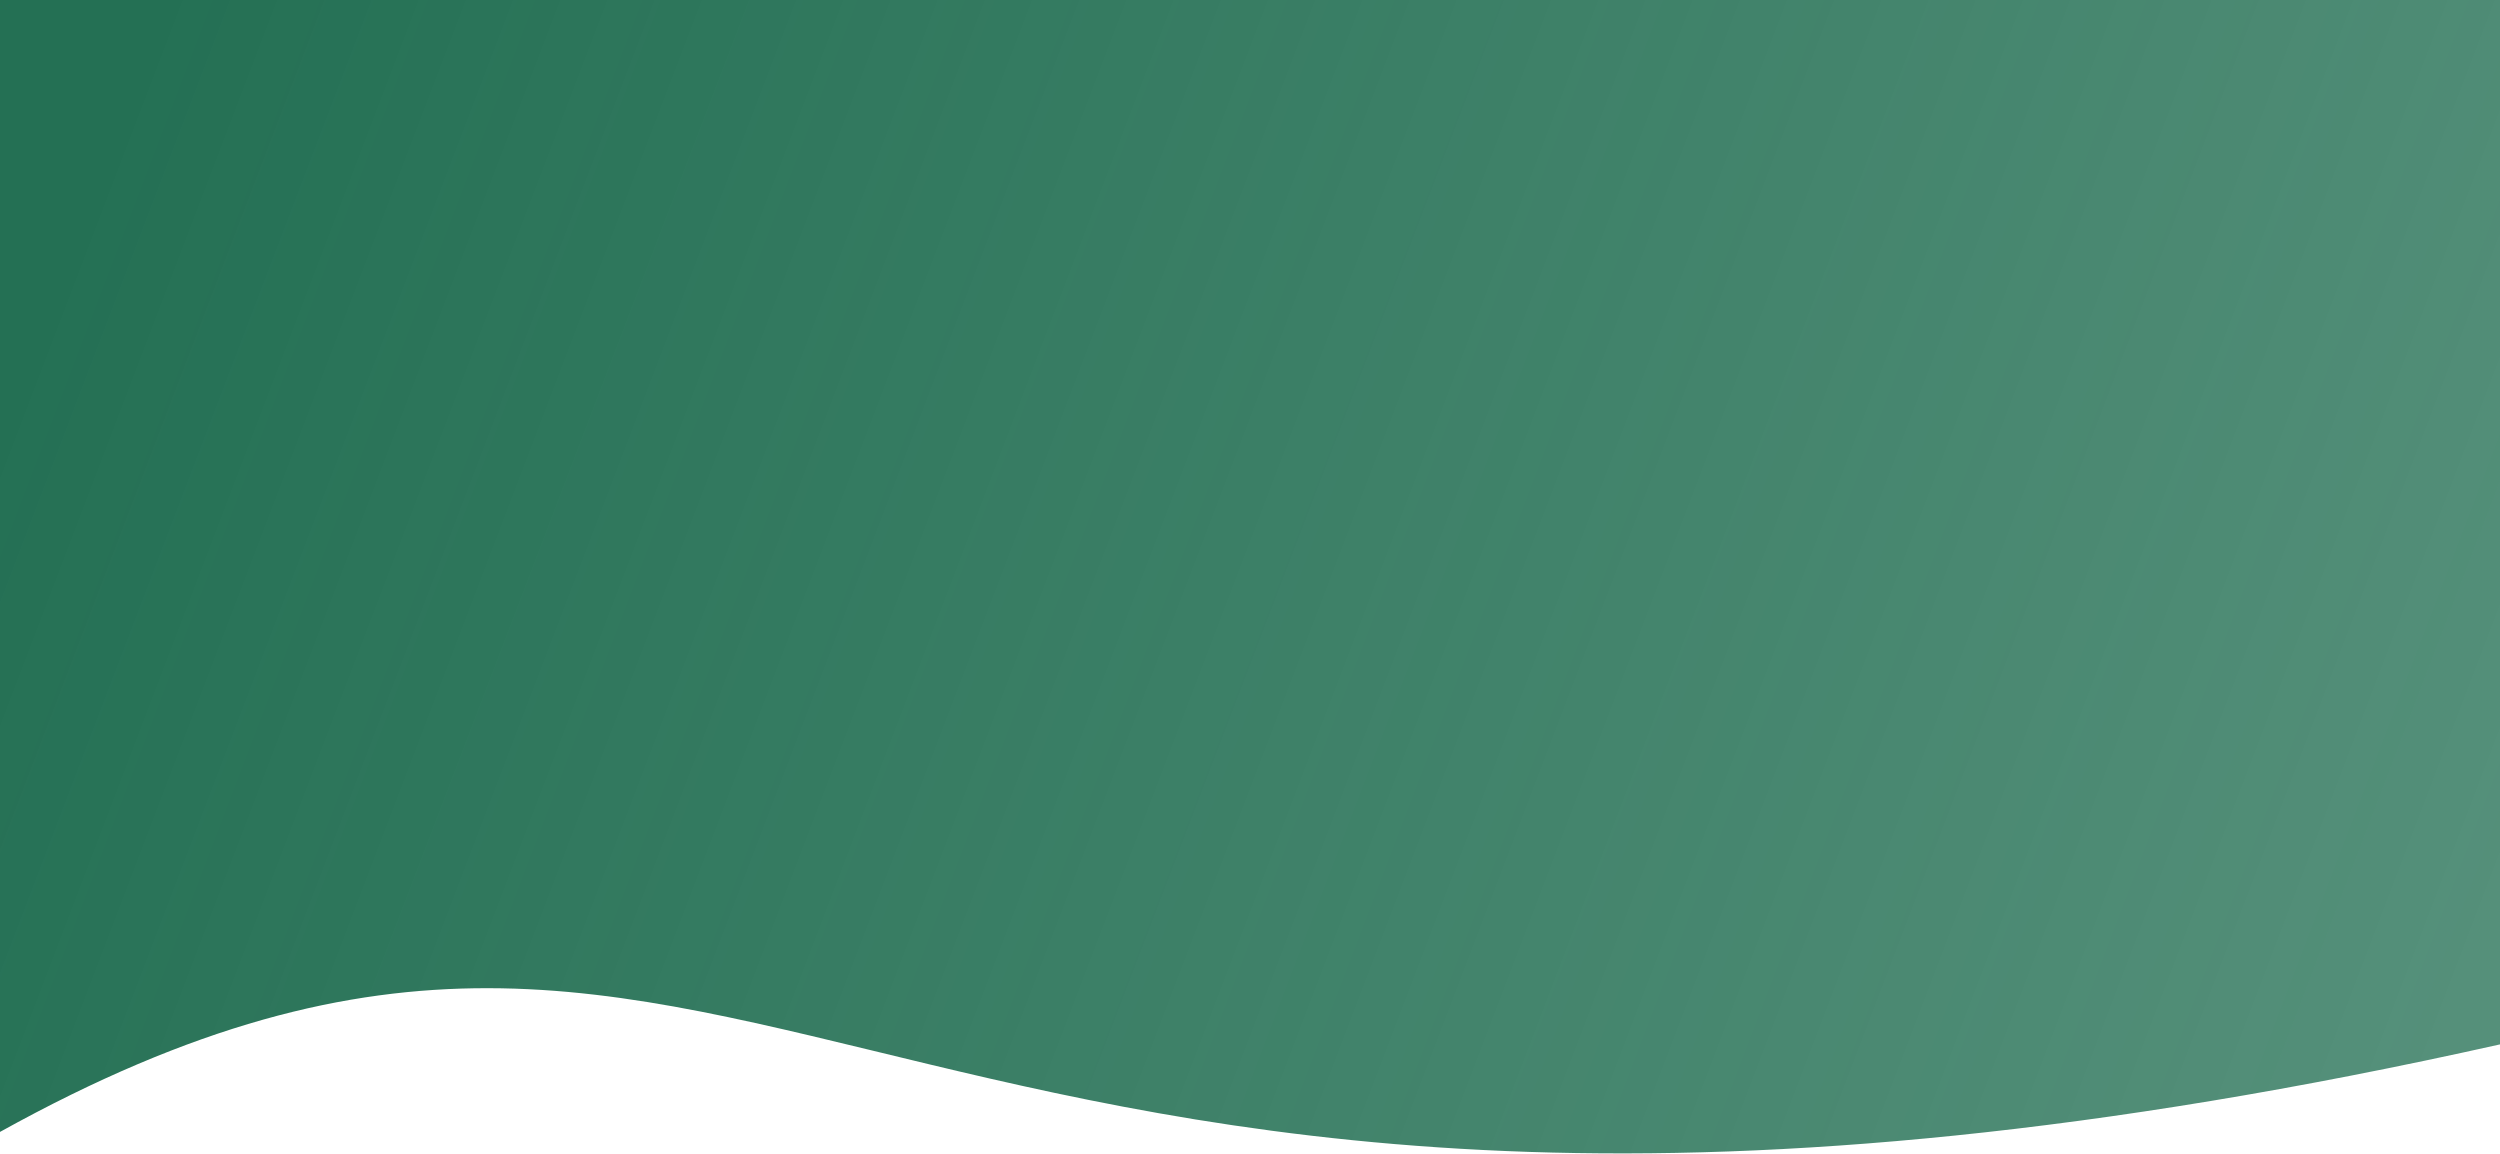
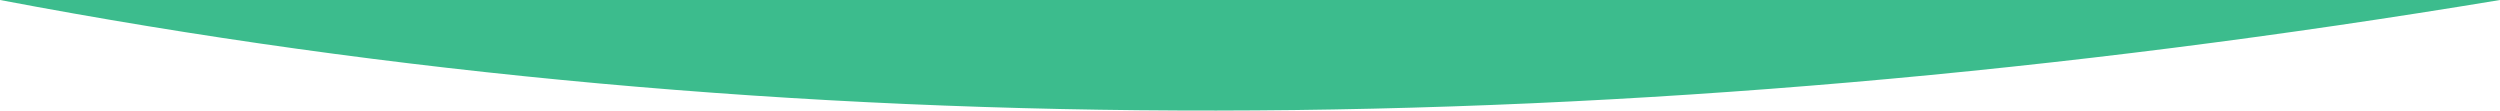
- <svg xmlns="http://www.w3.org/2000/svg" xmlns:xlink="http://www.w3.org/1999/xlink" width="571.223" height="263.543" viewBox="0 0 571.223 263.543" id="svg2" version="1.1">
-   <defs id="defs4">
-     <linearGradient id="linearGradient4155">
-       <stop id="stop4157" offset="0" style="stop-color:#247054;stop-opacity:1" />
-       <stop id="stop4159" offset="1" style="stop-color:#247054;stop-opacity:0.778" />
-     </linearGradient>
-     <linearGradient id="linearGradient6199">
-       <stop style="stop-color:#3cbc8d;stop-opacity:1;" offset="0" id="stop6201" />
-       <stop style="stop-color:#247054;stop-opacity:1" offset="1" id="stop6203" />
-     </linearGradient>
-     <linearGradient xlink:href="#linearGradient6199" id="linearGradient6205" x1="1376.52" y1="-156.154" x2="-51.513" y2="-142.428" gradientUnits="userSpaceOnUse" gradientTransform="matrix(0.3967391,0,0,0.7516601,30.01166,-41.74215)" />
-     <linearGradient gradientUnits="userSpaceOnUse" y2="-35.038" x2="564.431" y1="-238.398" x1="31.776" id="linearGradient4153" xlink:href="#linearGradient4155" />
-   </defs>
-   <g id="layer1" transform="translate(-6.531555,267.5348)">
-     <path style="opacity:1;fill:url(#linearGradient4153);fill-opacity:1;fill-rule:evenodd;stroke:none;stroke-width:2.635px;stroke-linecap:butt;stroke-linejoin:miter;stroke-opacity:1" d="m 6.532,-267.535 571.223,0 0,238.631 C 204.267,54.69 183.807,-107.203 6.532,-8.904 Z" id="path4156" />
+ <svg xmlns="http://www.w3.org/2000/svg" width="209.651mm" height="9.273mm" viewBox="0 0 742.857 32.858" id="svg2" version="1.1">
+   <defs id="defs4" />
+   <g id="layer1" transform="translate(-1.428571,-410.9336)">
+     <path style="fill:#3cbc8d;fill-opacity:1;fill-rule:evenodd;stroke:none;stroke-width:1px;stroke-linecap:butt;stroke-linejoin:miter;stroke-opacity:1" d="m 1.429,410.934 c 234.108,44.394 482.083,43.223 742.857,0 z" id="path4140" />
  </g>
</svg>
